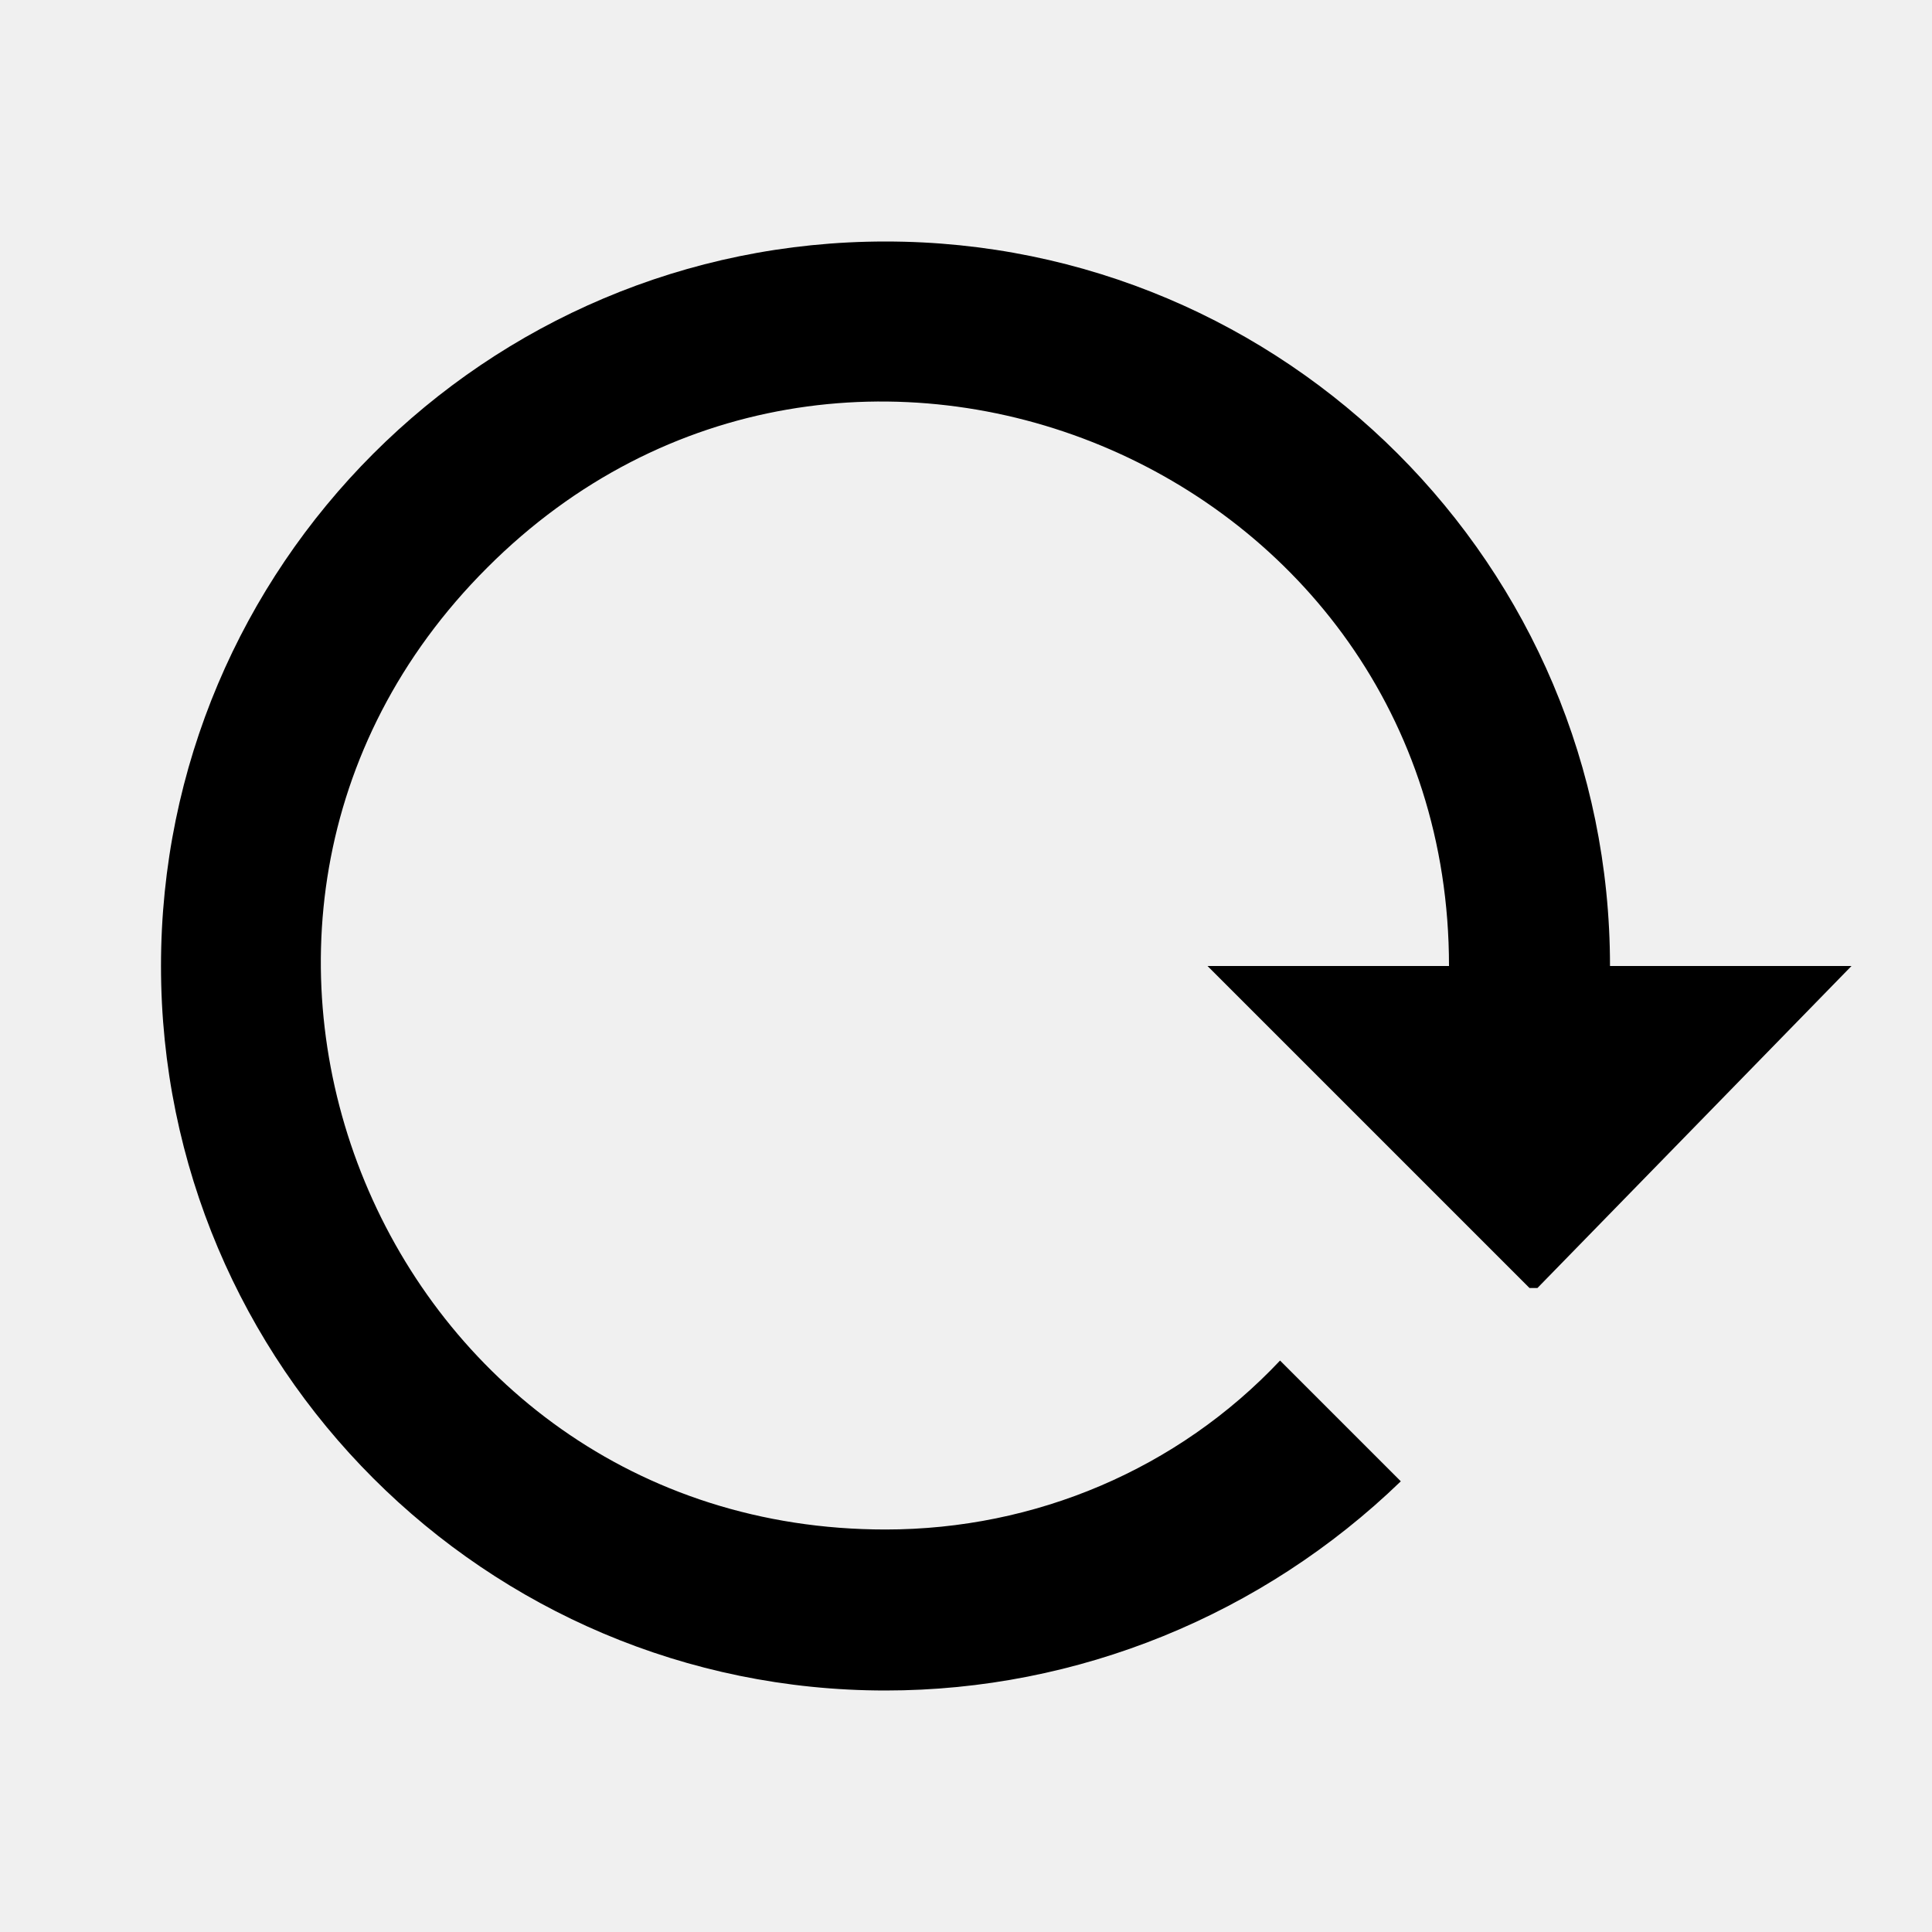
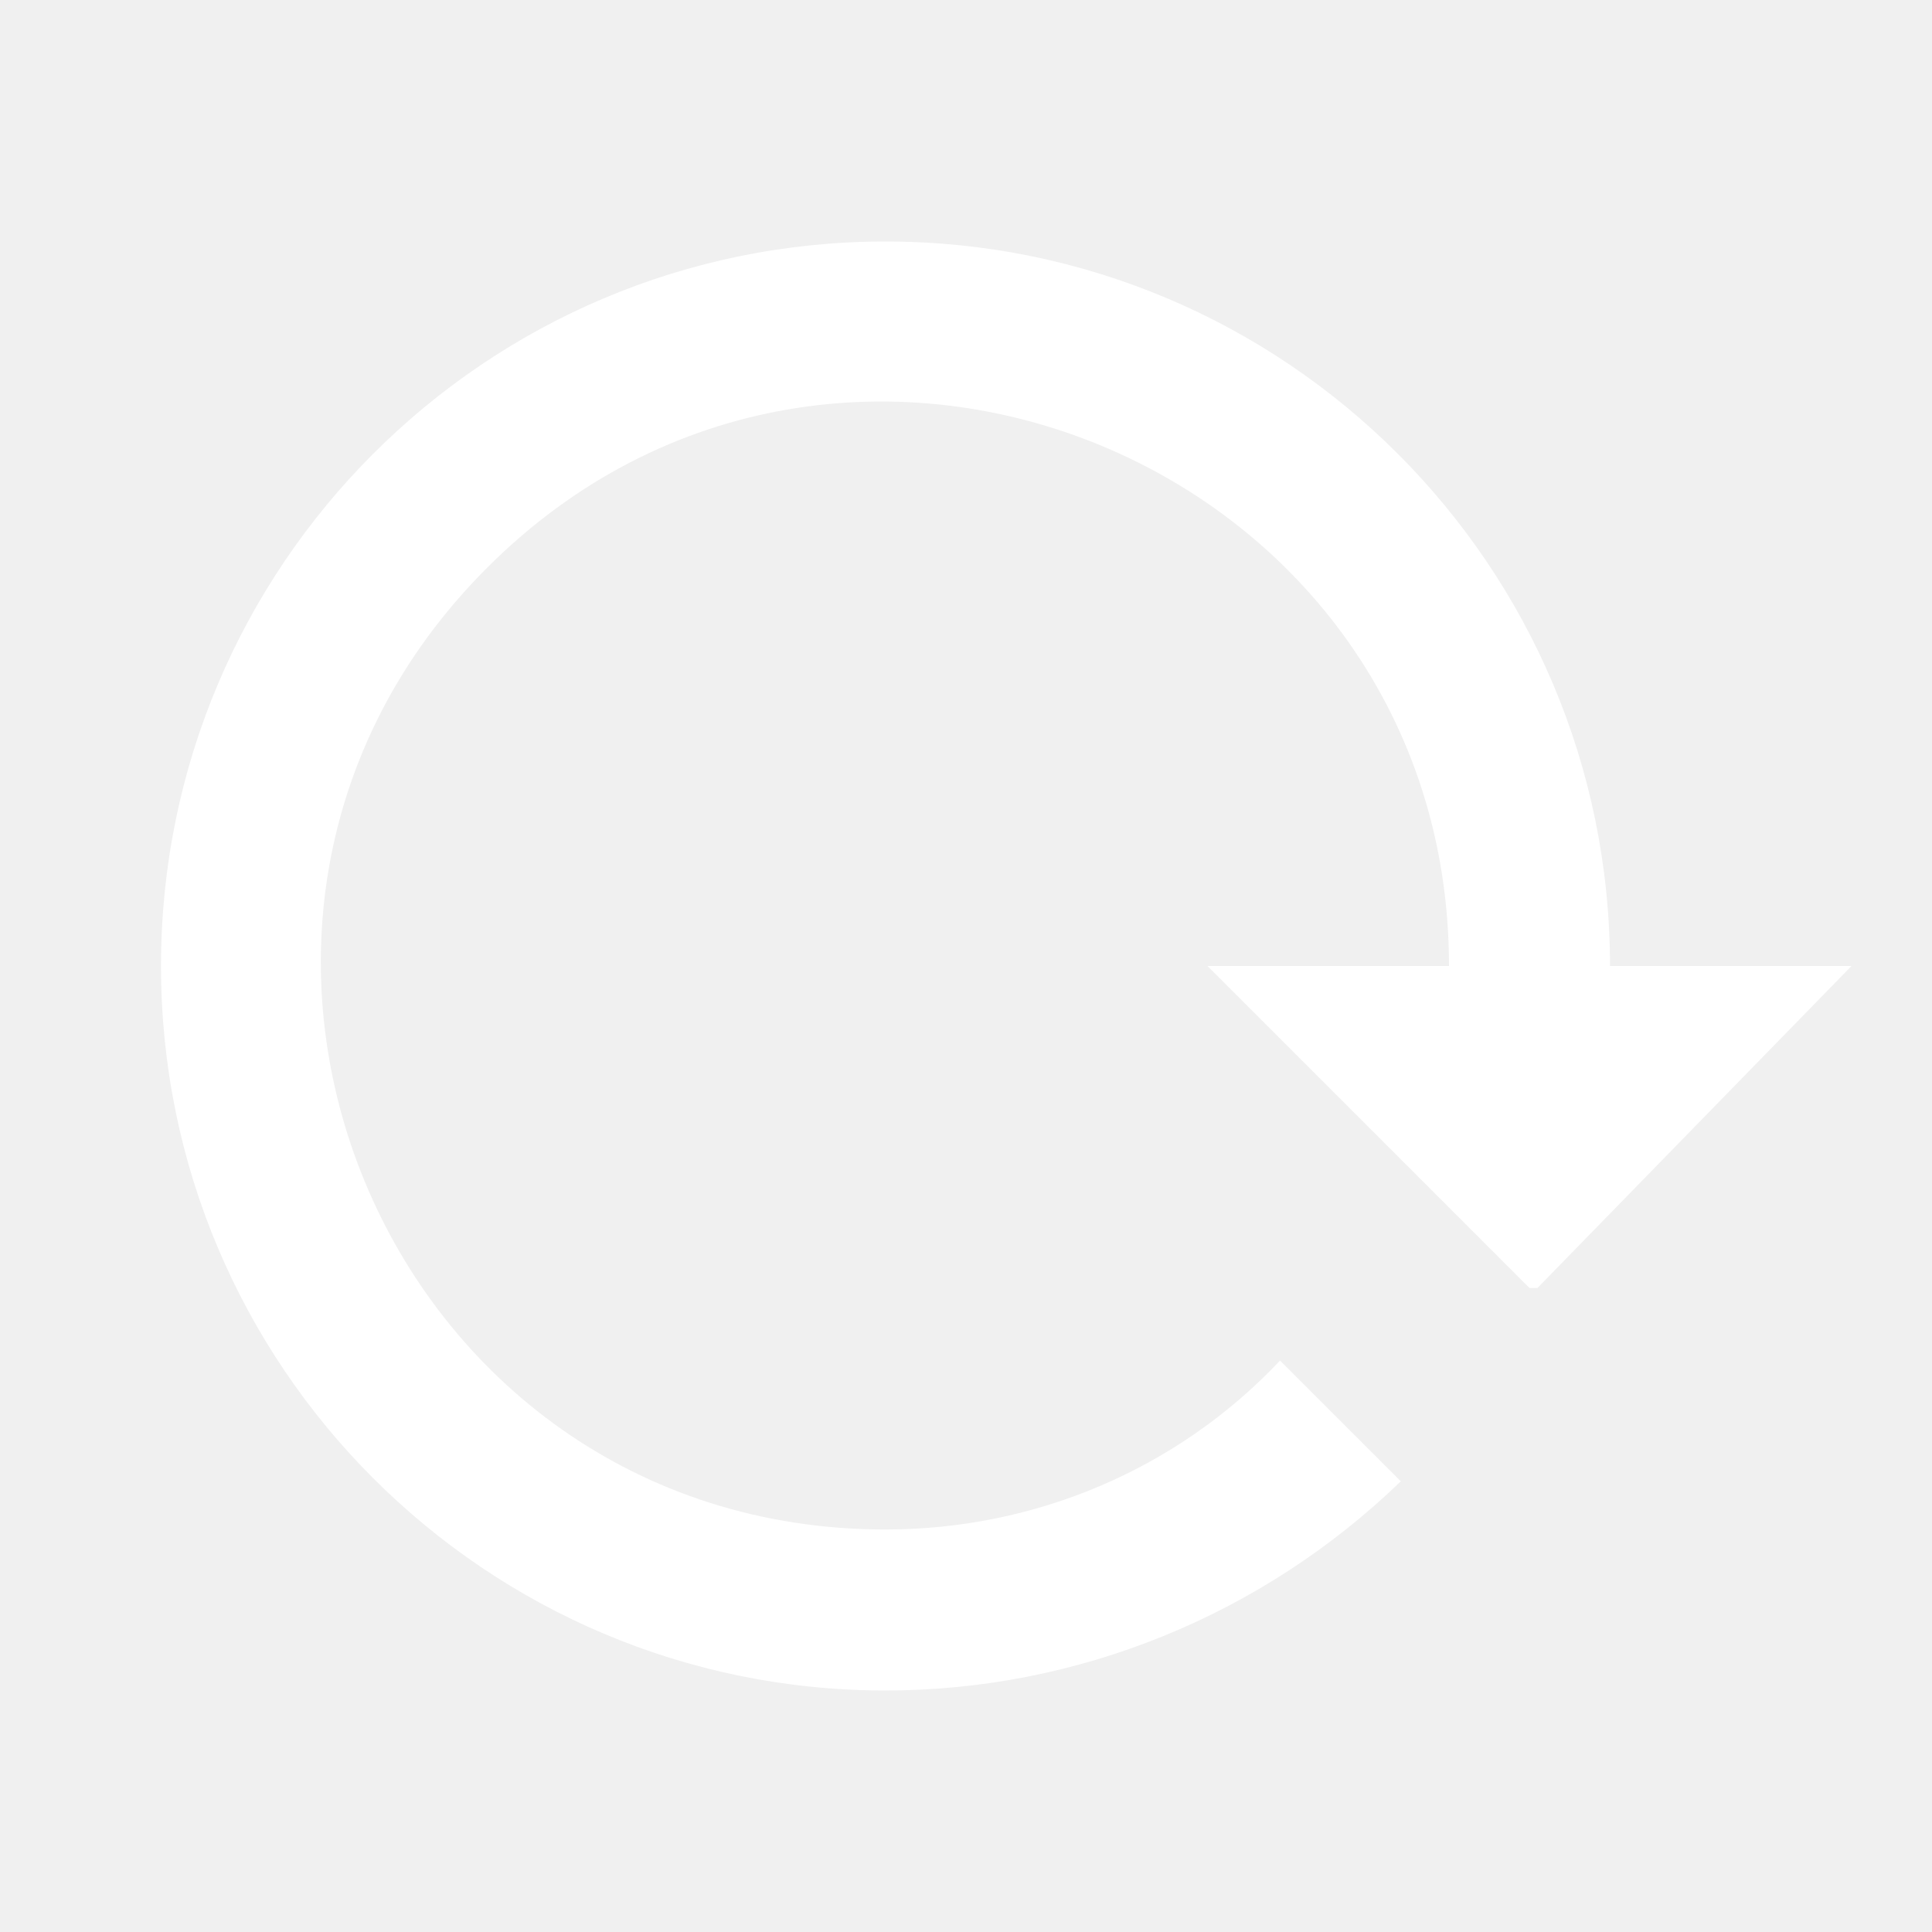
<svg xmlns="http://www.w3.org/2000/svg" width="18pt" height="18pt" viewBox="0 0 18 18" version="1.1">
  <g id="surface1">
-     <path style=" stroke:none;fill-rule:nonzero;fill:rgb(0%,0%,0%);fill-opacity:1;" d="M 1.5 9 C 1.5 12.727 4.523 15.75 8.25 15.75 C 10.043 15.75 11.762 15.047 13.051 13.801 L 11.926 12.676 C 10.973 13.688 9.645 14.25 8.25 14.25 C 3.57 14.25 1.23 8.594 4.539 5.289 C 7.844 1.98 13.5 4.328 13.5 9 L 11.25 9 L 14.25 12 L 14.324 12 L 17.25 9 L 15 9 C 15 5.273 11.977 2.25 8.25 2.25 C 4.523 2.25 1.5 5.273 1.5 9 Z M 1.5 9 " />
+     <path style=" stroke:none;fill-rule:nonzero;fill:white;fill-opacity:1;" d="M 1.5 9 C 1.5 12.727 4.523 15.75 8.25 15.75 C 10.043 15.75 11.762 15.047 13.051 13.801 L 11.926 12.676 C 10.973 13.688 9.645 14.25 8.25 14.25 C 3.57 14.25 1.23 8.594 4.539 5.289 C 7.844 1.98 13.5 4.328 13.5 9 L 11.25 9 L 14.25 12 L 14.324 12 L 17.25 9 L 15 9 C 15 5.273 11.977 2.25 8.25 2.25 C 4.523 2.25 1.5 5.273 1.5 9 Z M 1.5 9 " />
  </g>
</svg>
